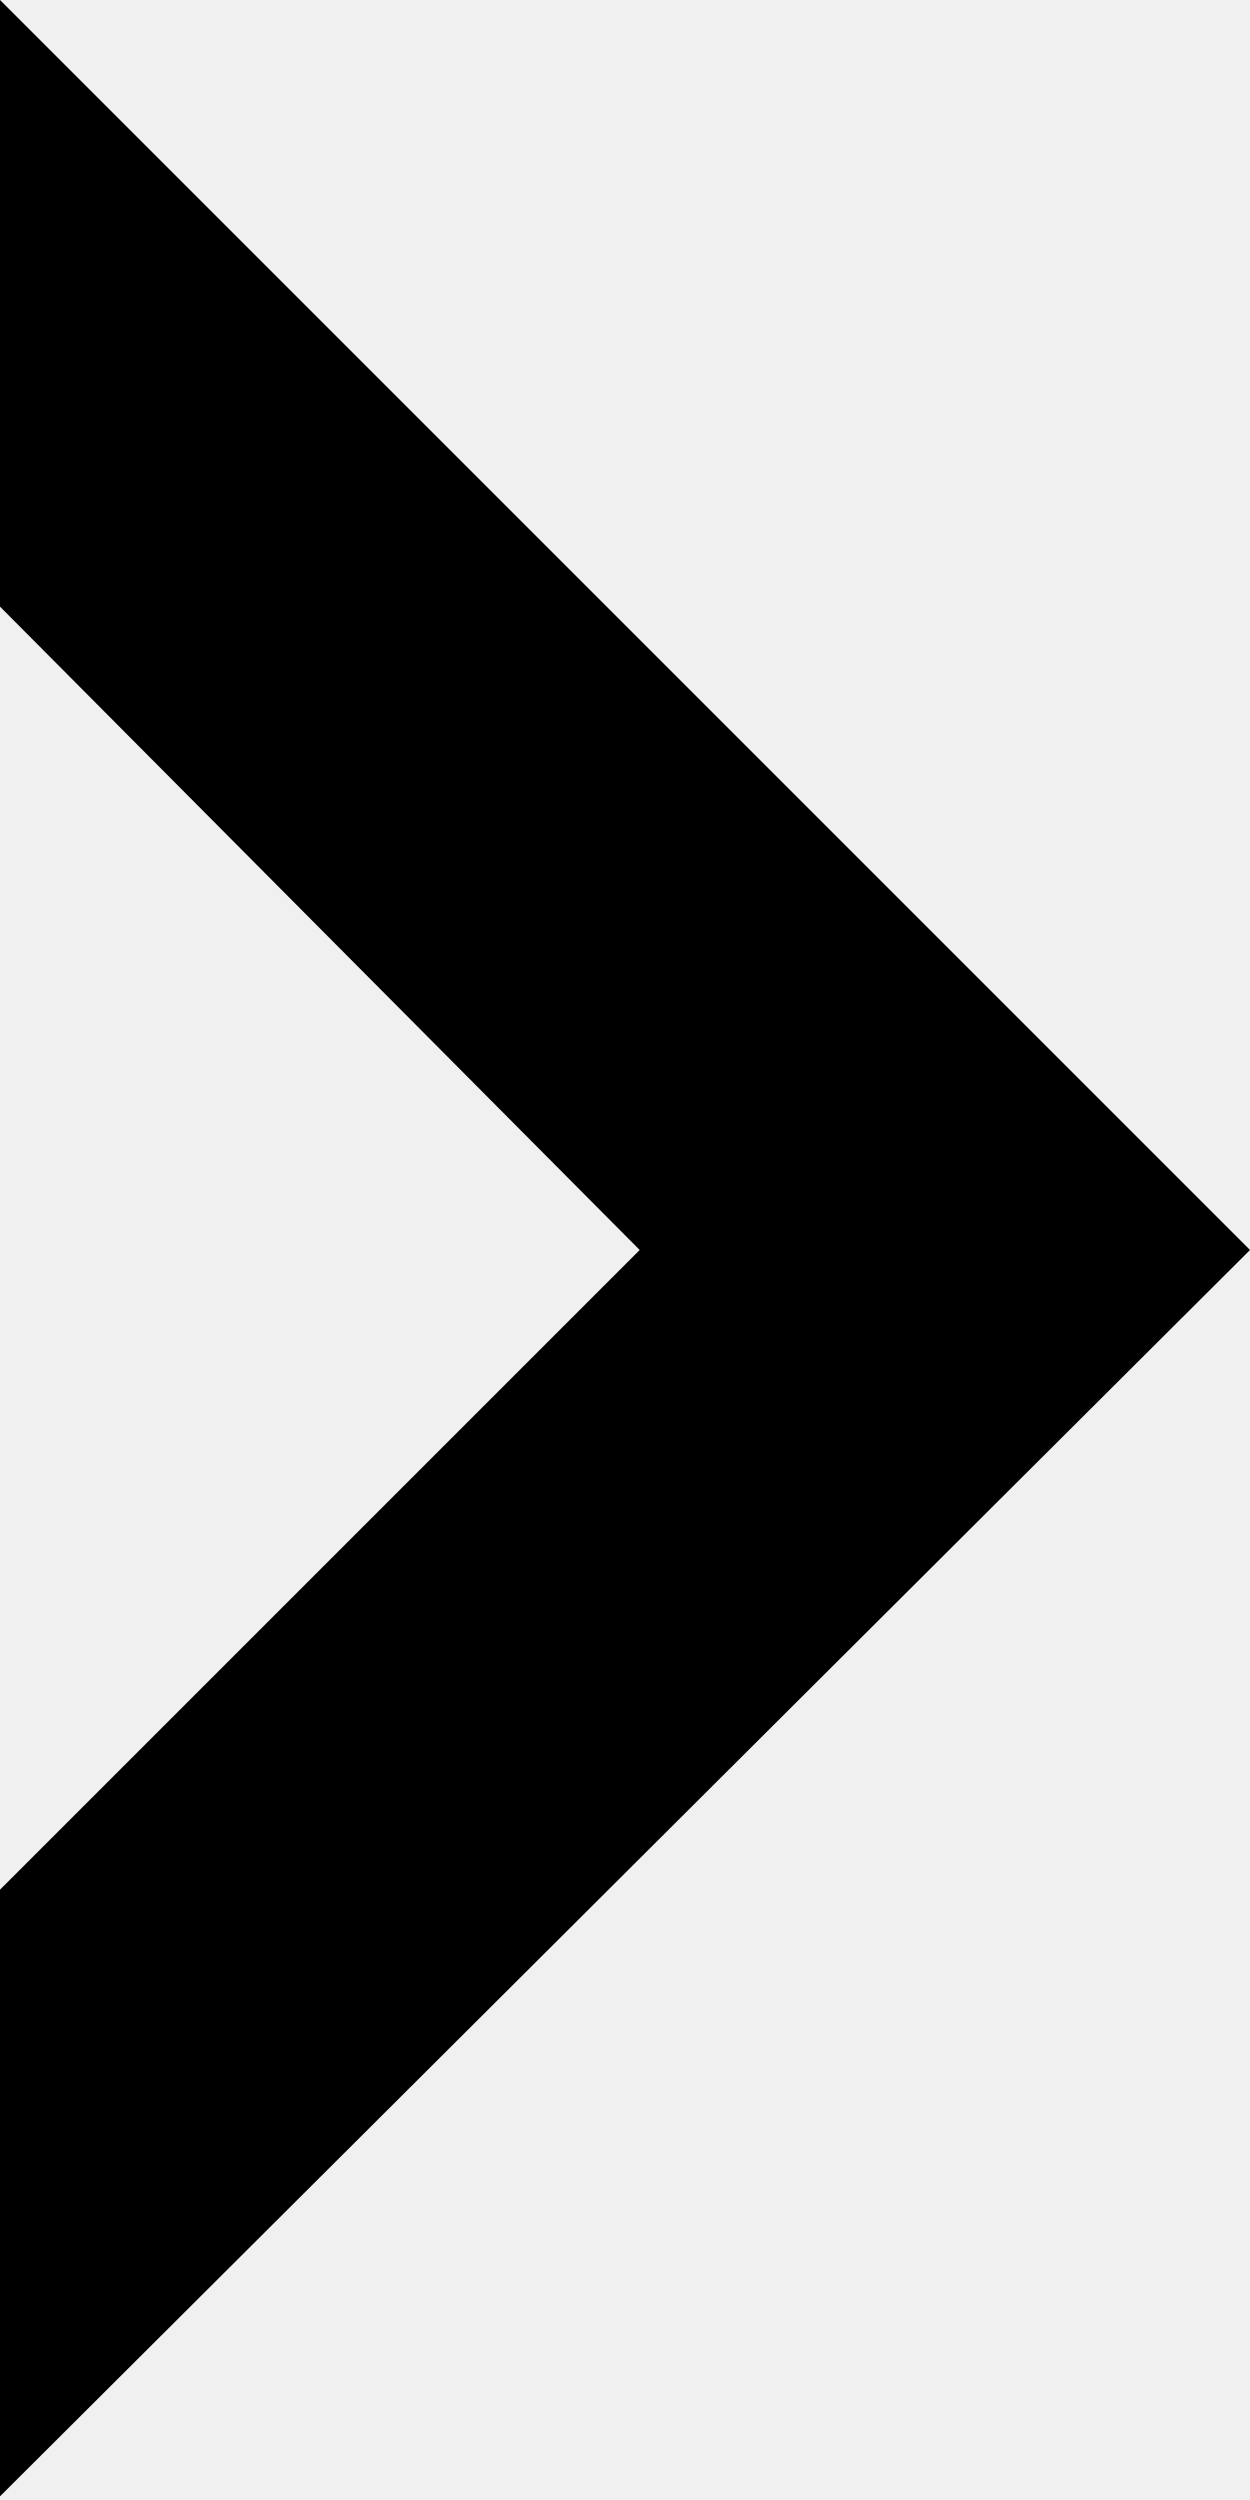
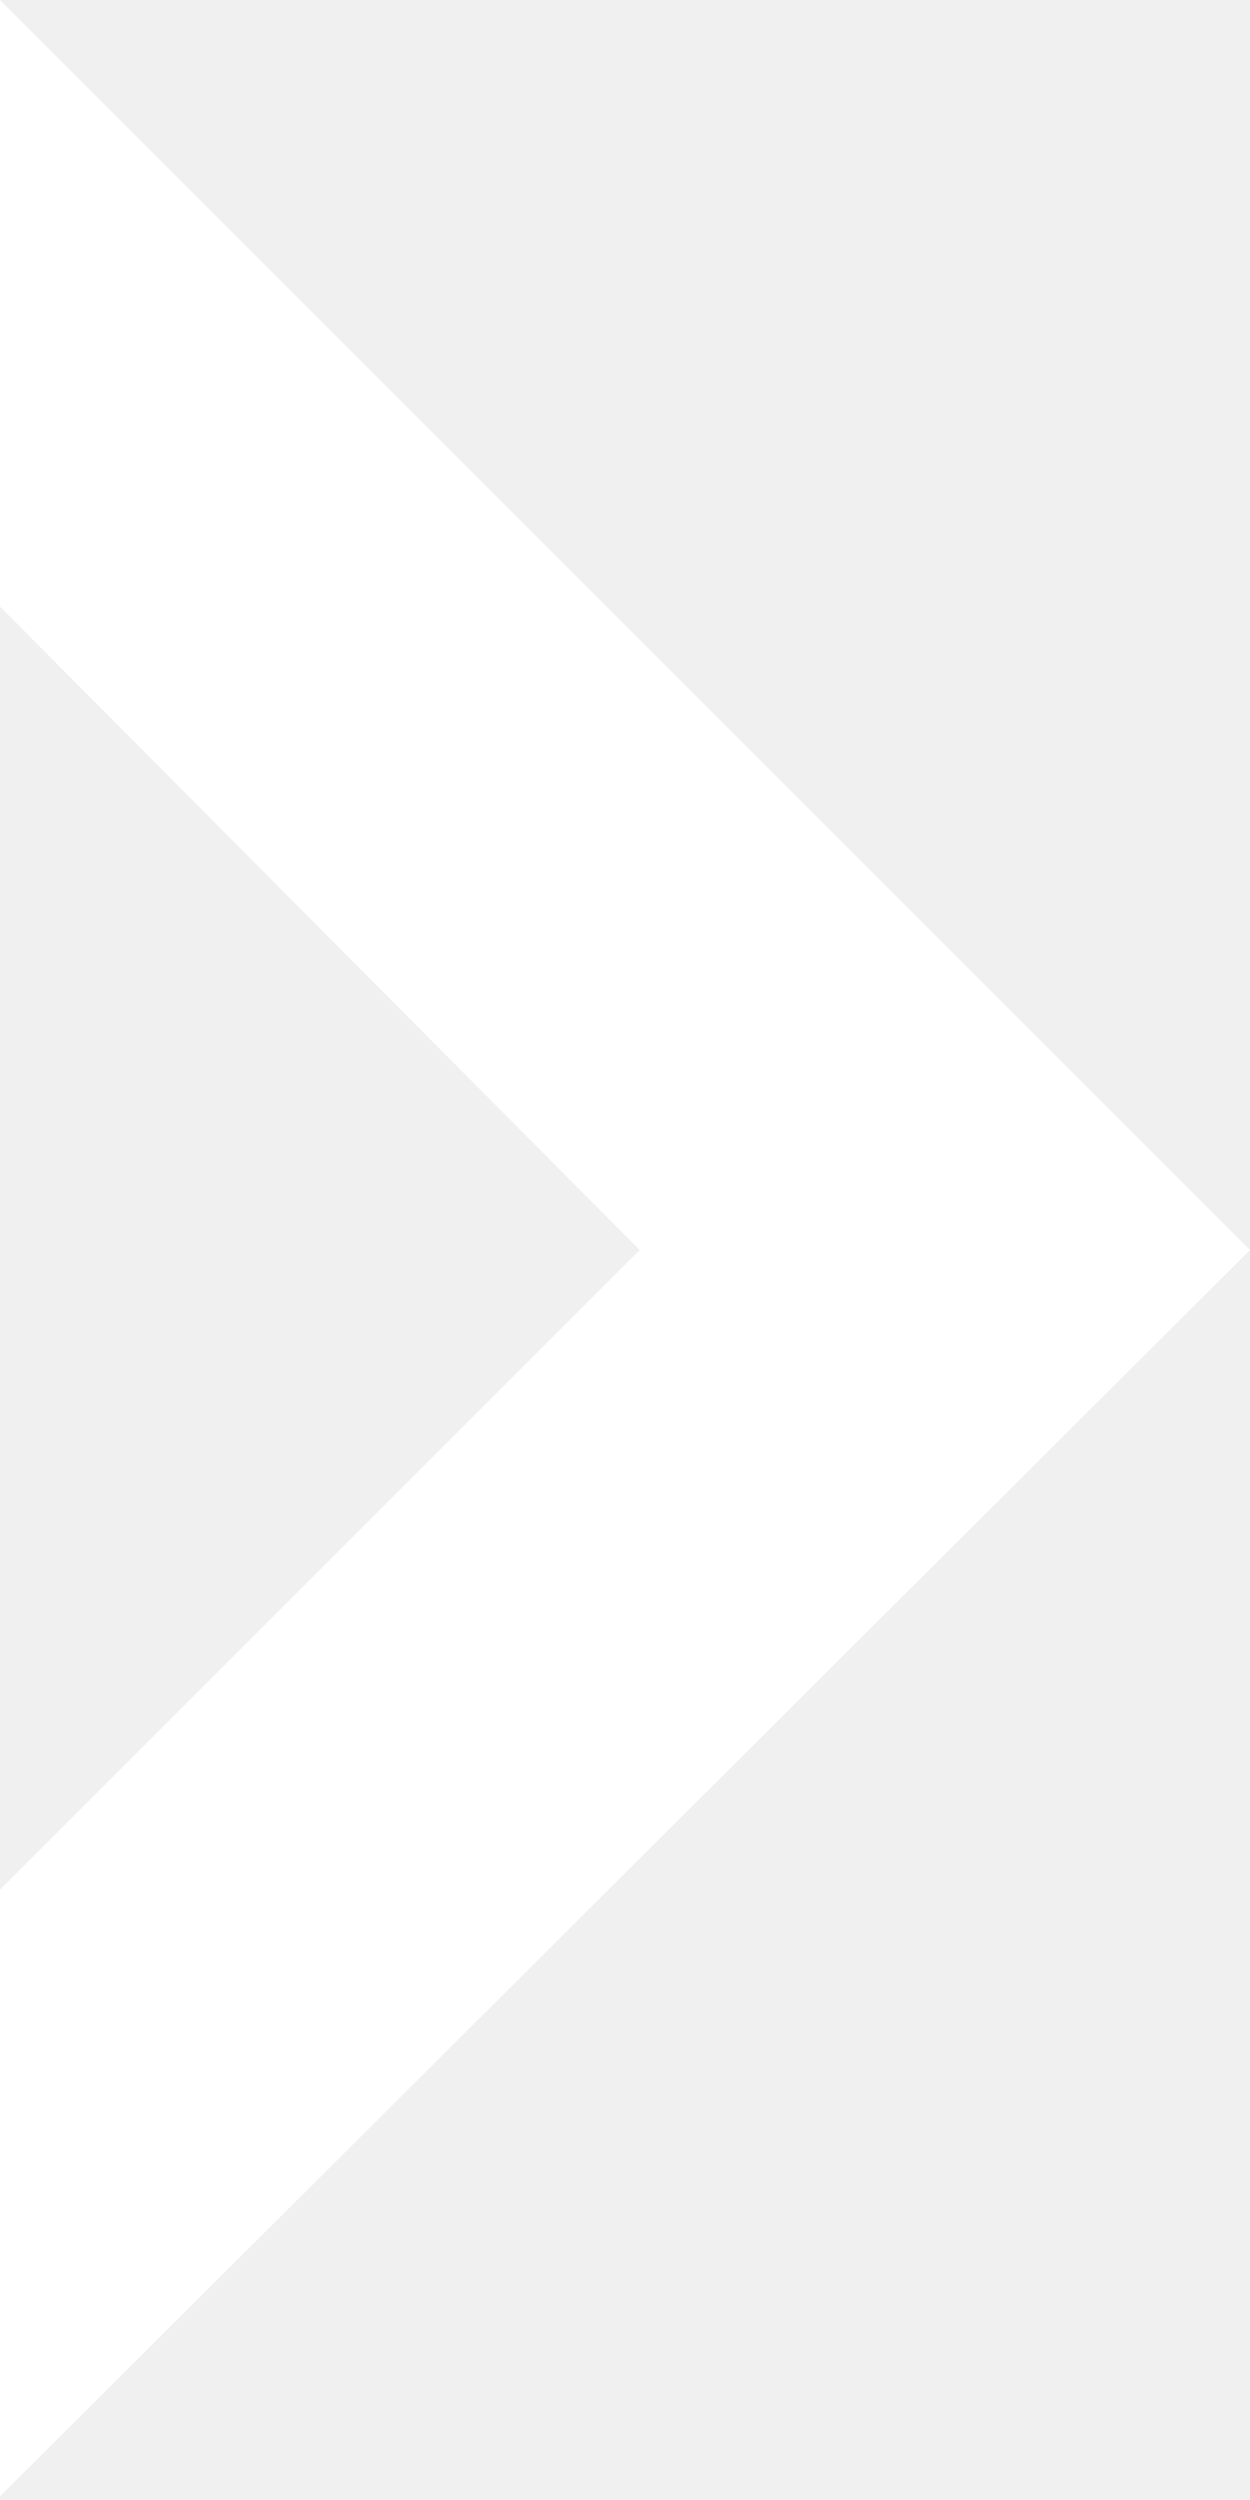
<svg xmlns="http://www.w3.org/2000/svg" width="34" height="68" viewBox="0 0 34 68" fill="none">
  <g clip-path="url(#clip0_1_2)">
-     <path d="M17.4 34L0 51.4V67.9L34 34L0 0V16.5L17.4 34Z" fill="black" />
+     <path d="M17.4 34L0 51.4V67.9L34 34L0 0V16.5L17.4 34Z" fill="white" />
  </g>
  <defs>
    <clipPath id="clip0_1_2">
-       <rect width="34" height="67.9" fill="white" />
+       <rect width="34" height="67.9" fill="#fff" />
    </clipPath>
  </defs>
</svg>
